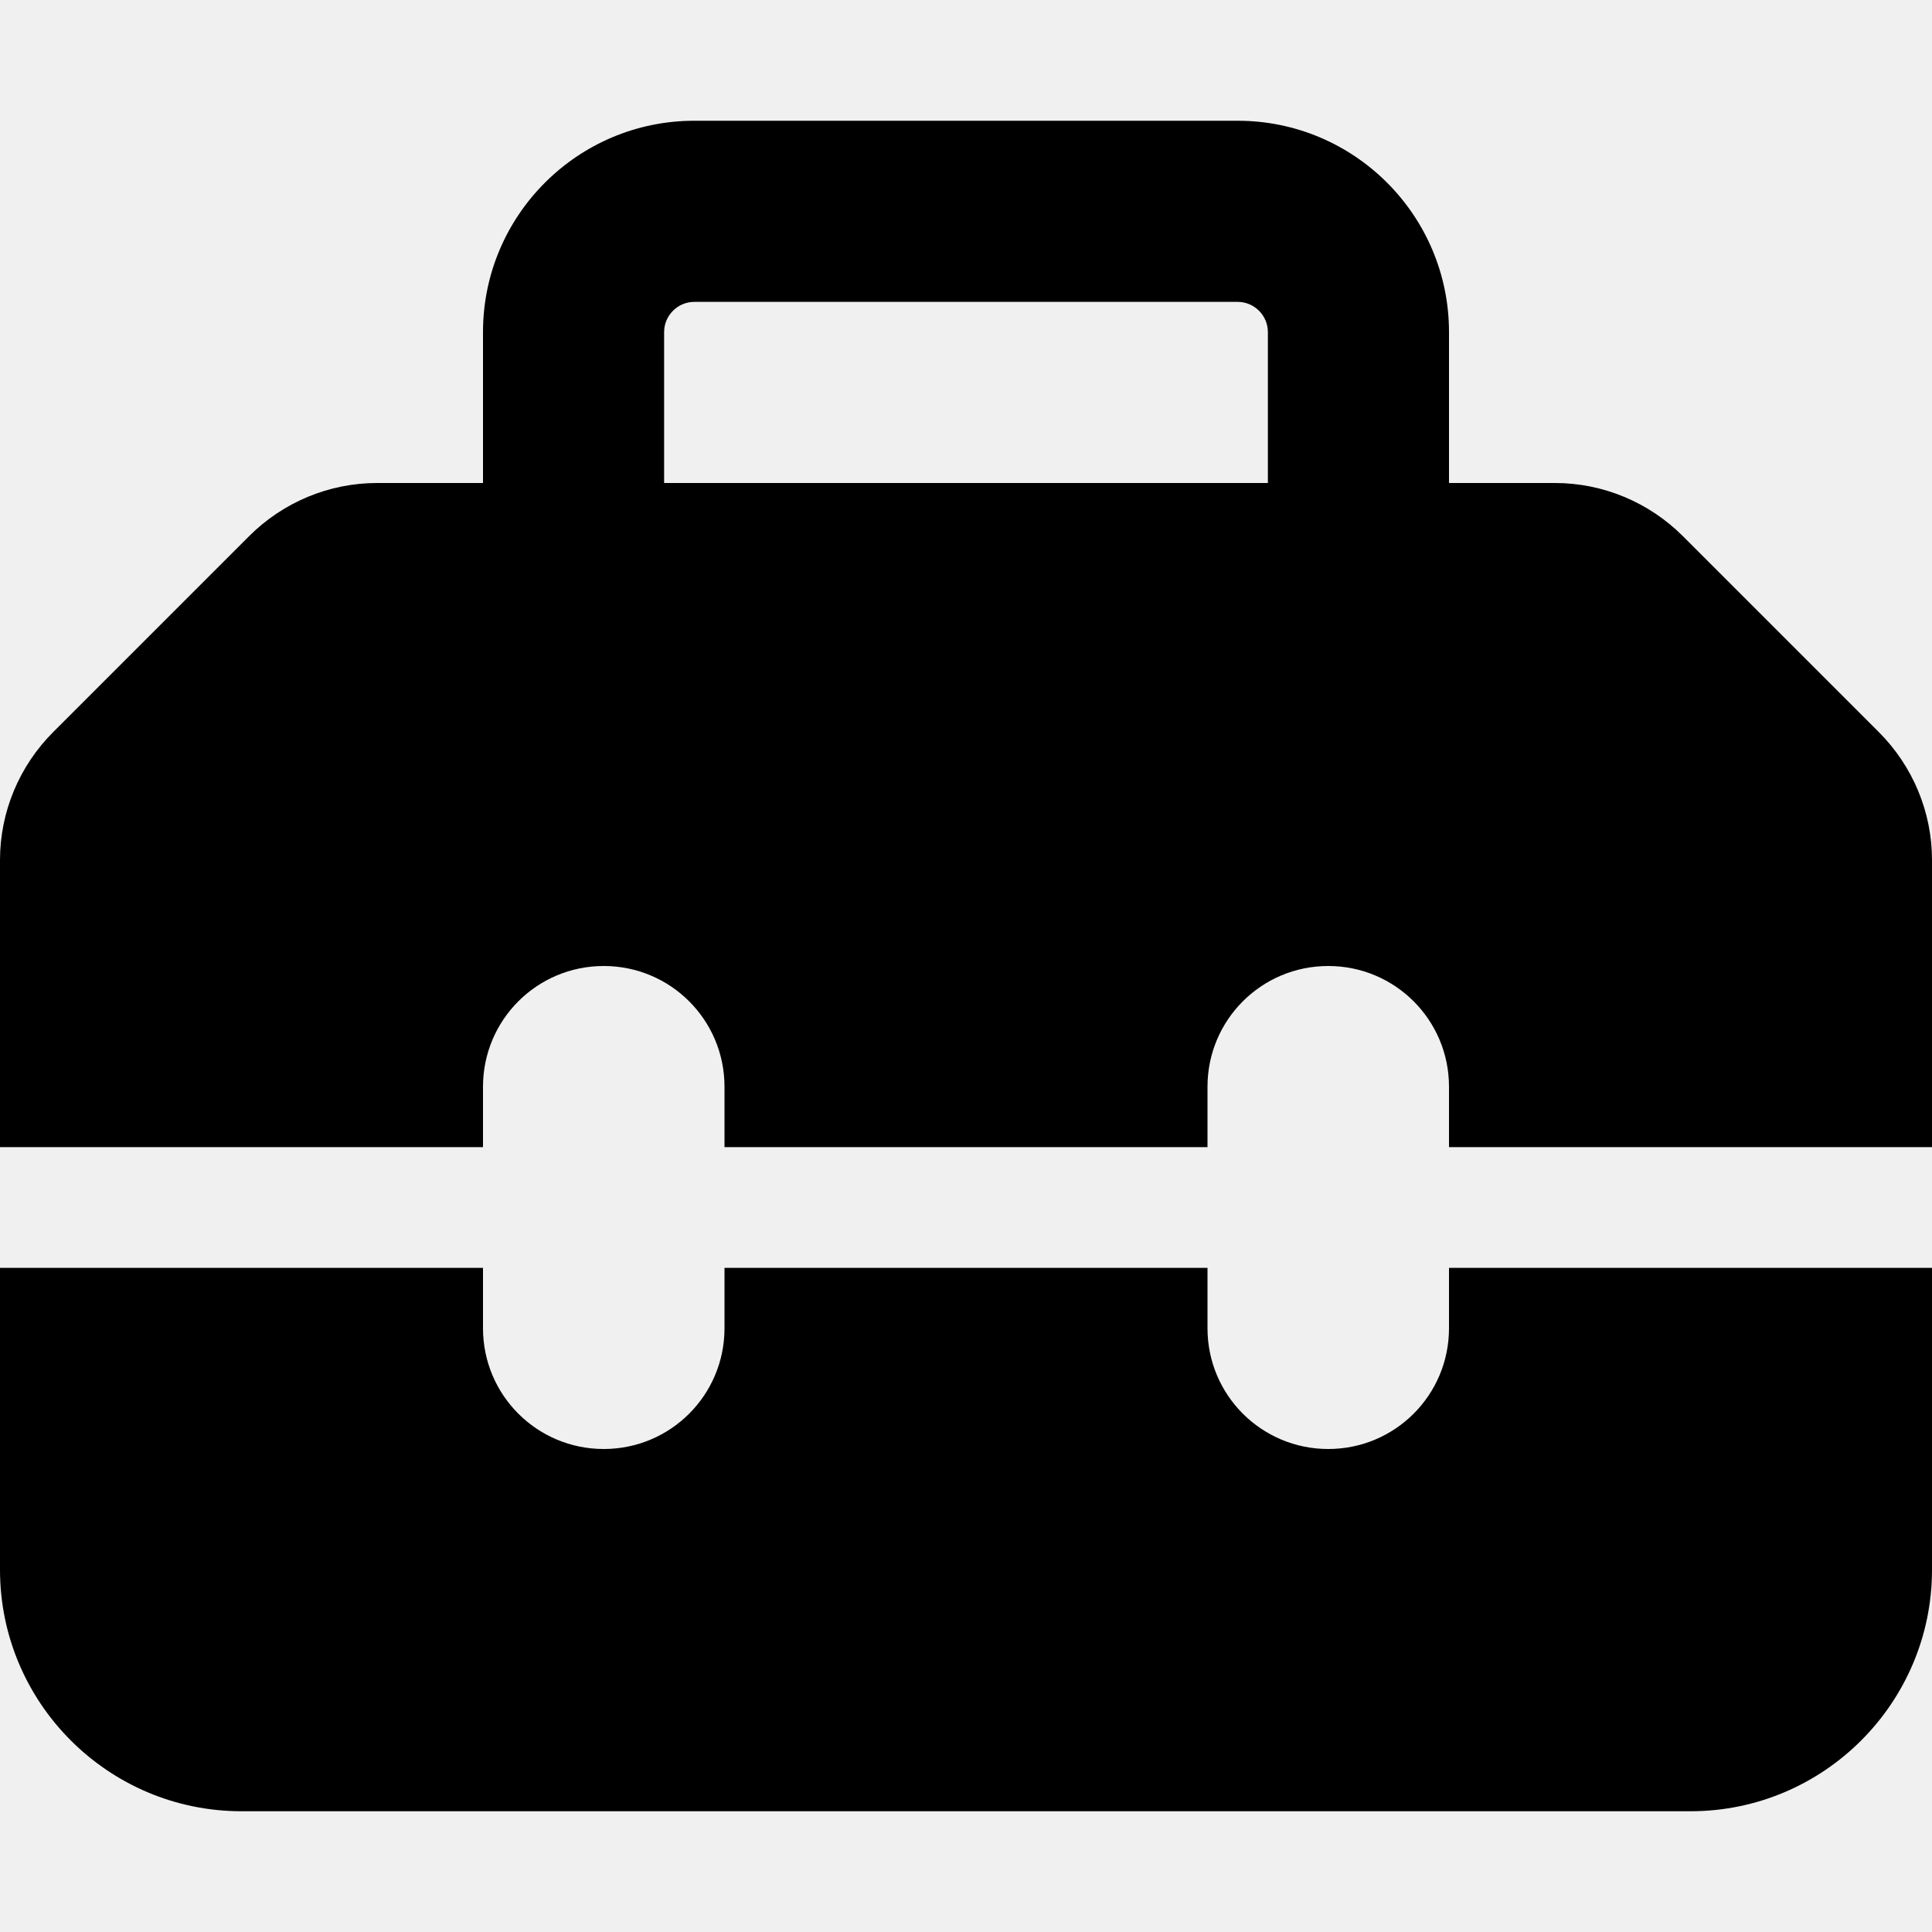
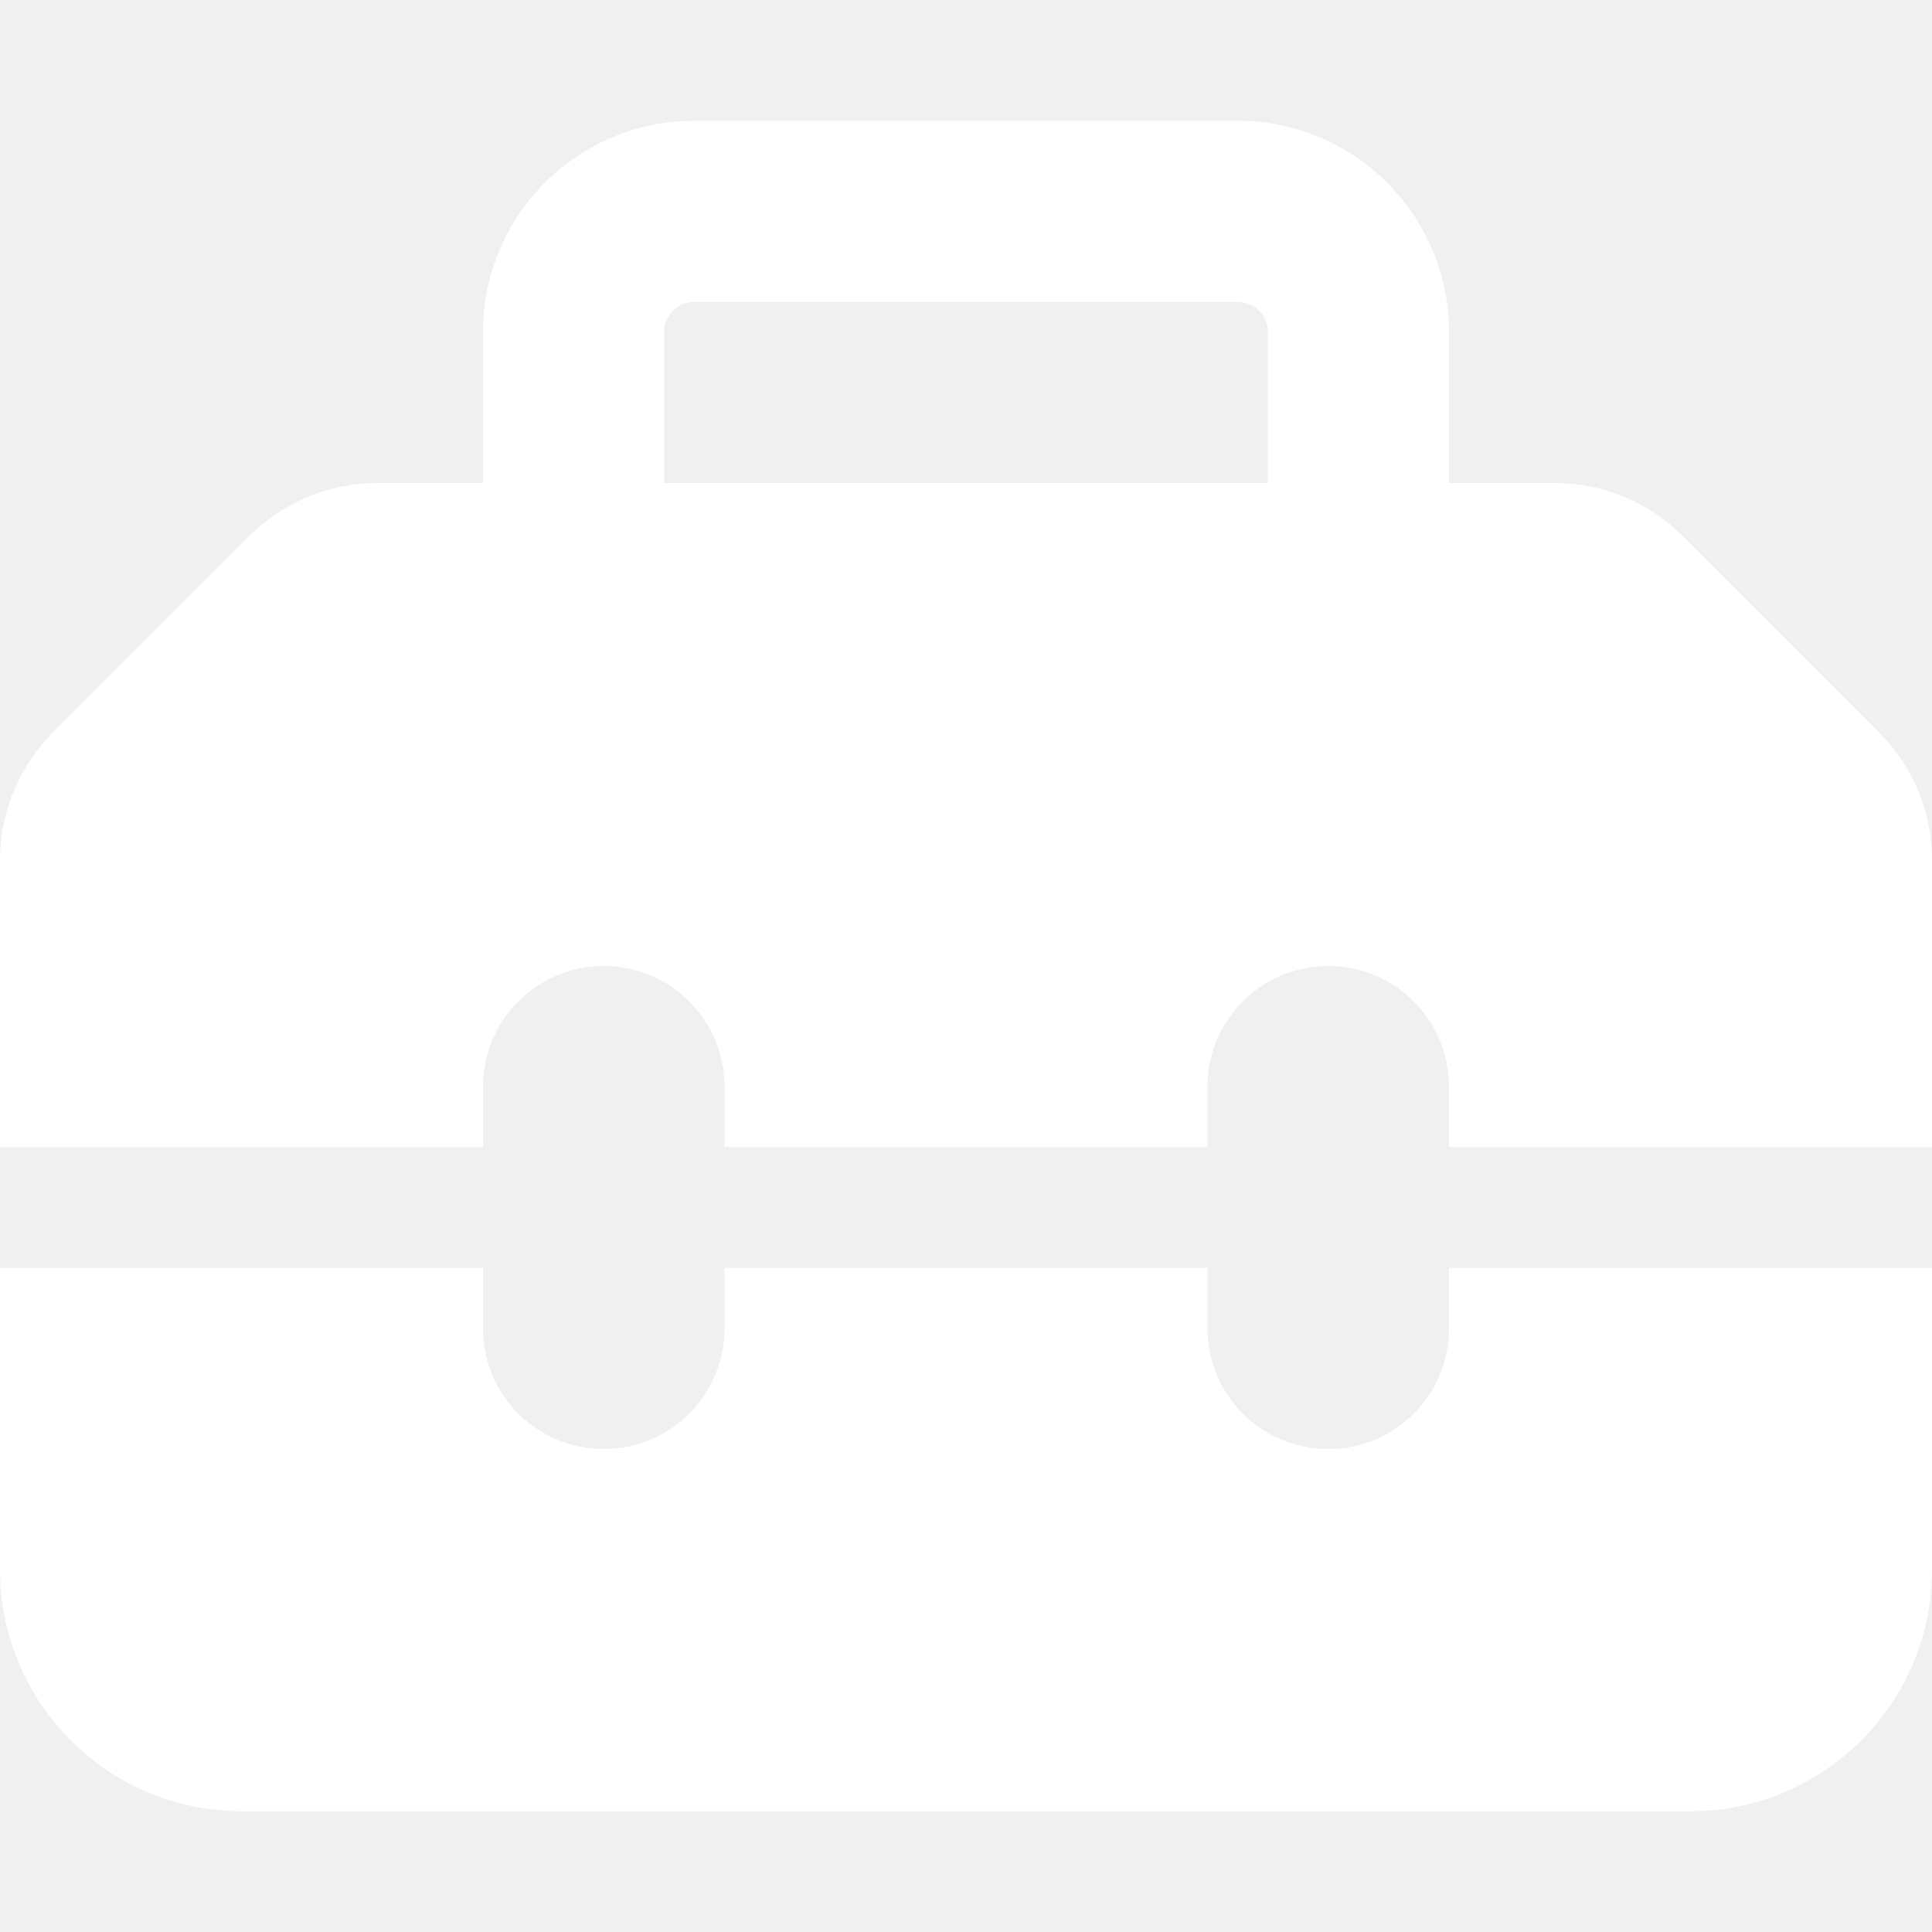
- <svg xmlns="http://www.w3.org/2000/svg" viewBox="0 0 512 512">
+ <svg xmlns="http://www.w3.org/2000/svg" width="56" height="56" fill="white" viewBox="0 0 512 512">
  <path d="M176 88v40H336V88c0-4.4-3.6-8-8-8H184c-4.4 0-8 3.6-8 8zm-48 40V88c0-30.9 25.1-56 56-56H328c30.9 0 56 25.1 56 56v40h28.1c12.7 0 24.9 5.1 33.9 14.1l51.9 51.9c9 9 14.1 21.2 14.1 33.9V304H384V288c0-17.7-14.3-32-32-32s-32 14.3-32 32v16H192V288c0-17.7-14.3-32-32-32s-32 14.3-32 32v16H0V227.9c0-12.7 5.1-24.9 14.1-33.9l51.9-51.9c9-9 21.2-14.1 33.9-14.1H128zM0 416V336H128v16c0 17.7 14.3 32 32 32s32-14.3 32-32V336H320v16c0 17.7 14.3 32 32 32s32-14.3 32-32V336H512v80c0 35.3-28.7 64-64 64H64c-35.3 0-64-28.7-64-64z" />
</svg>
